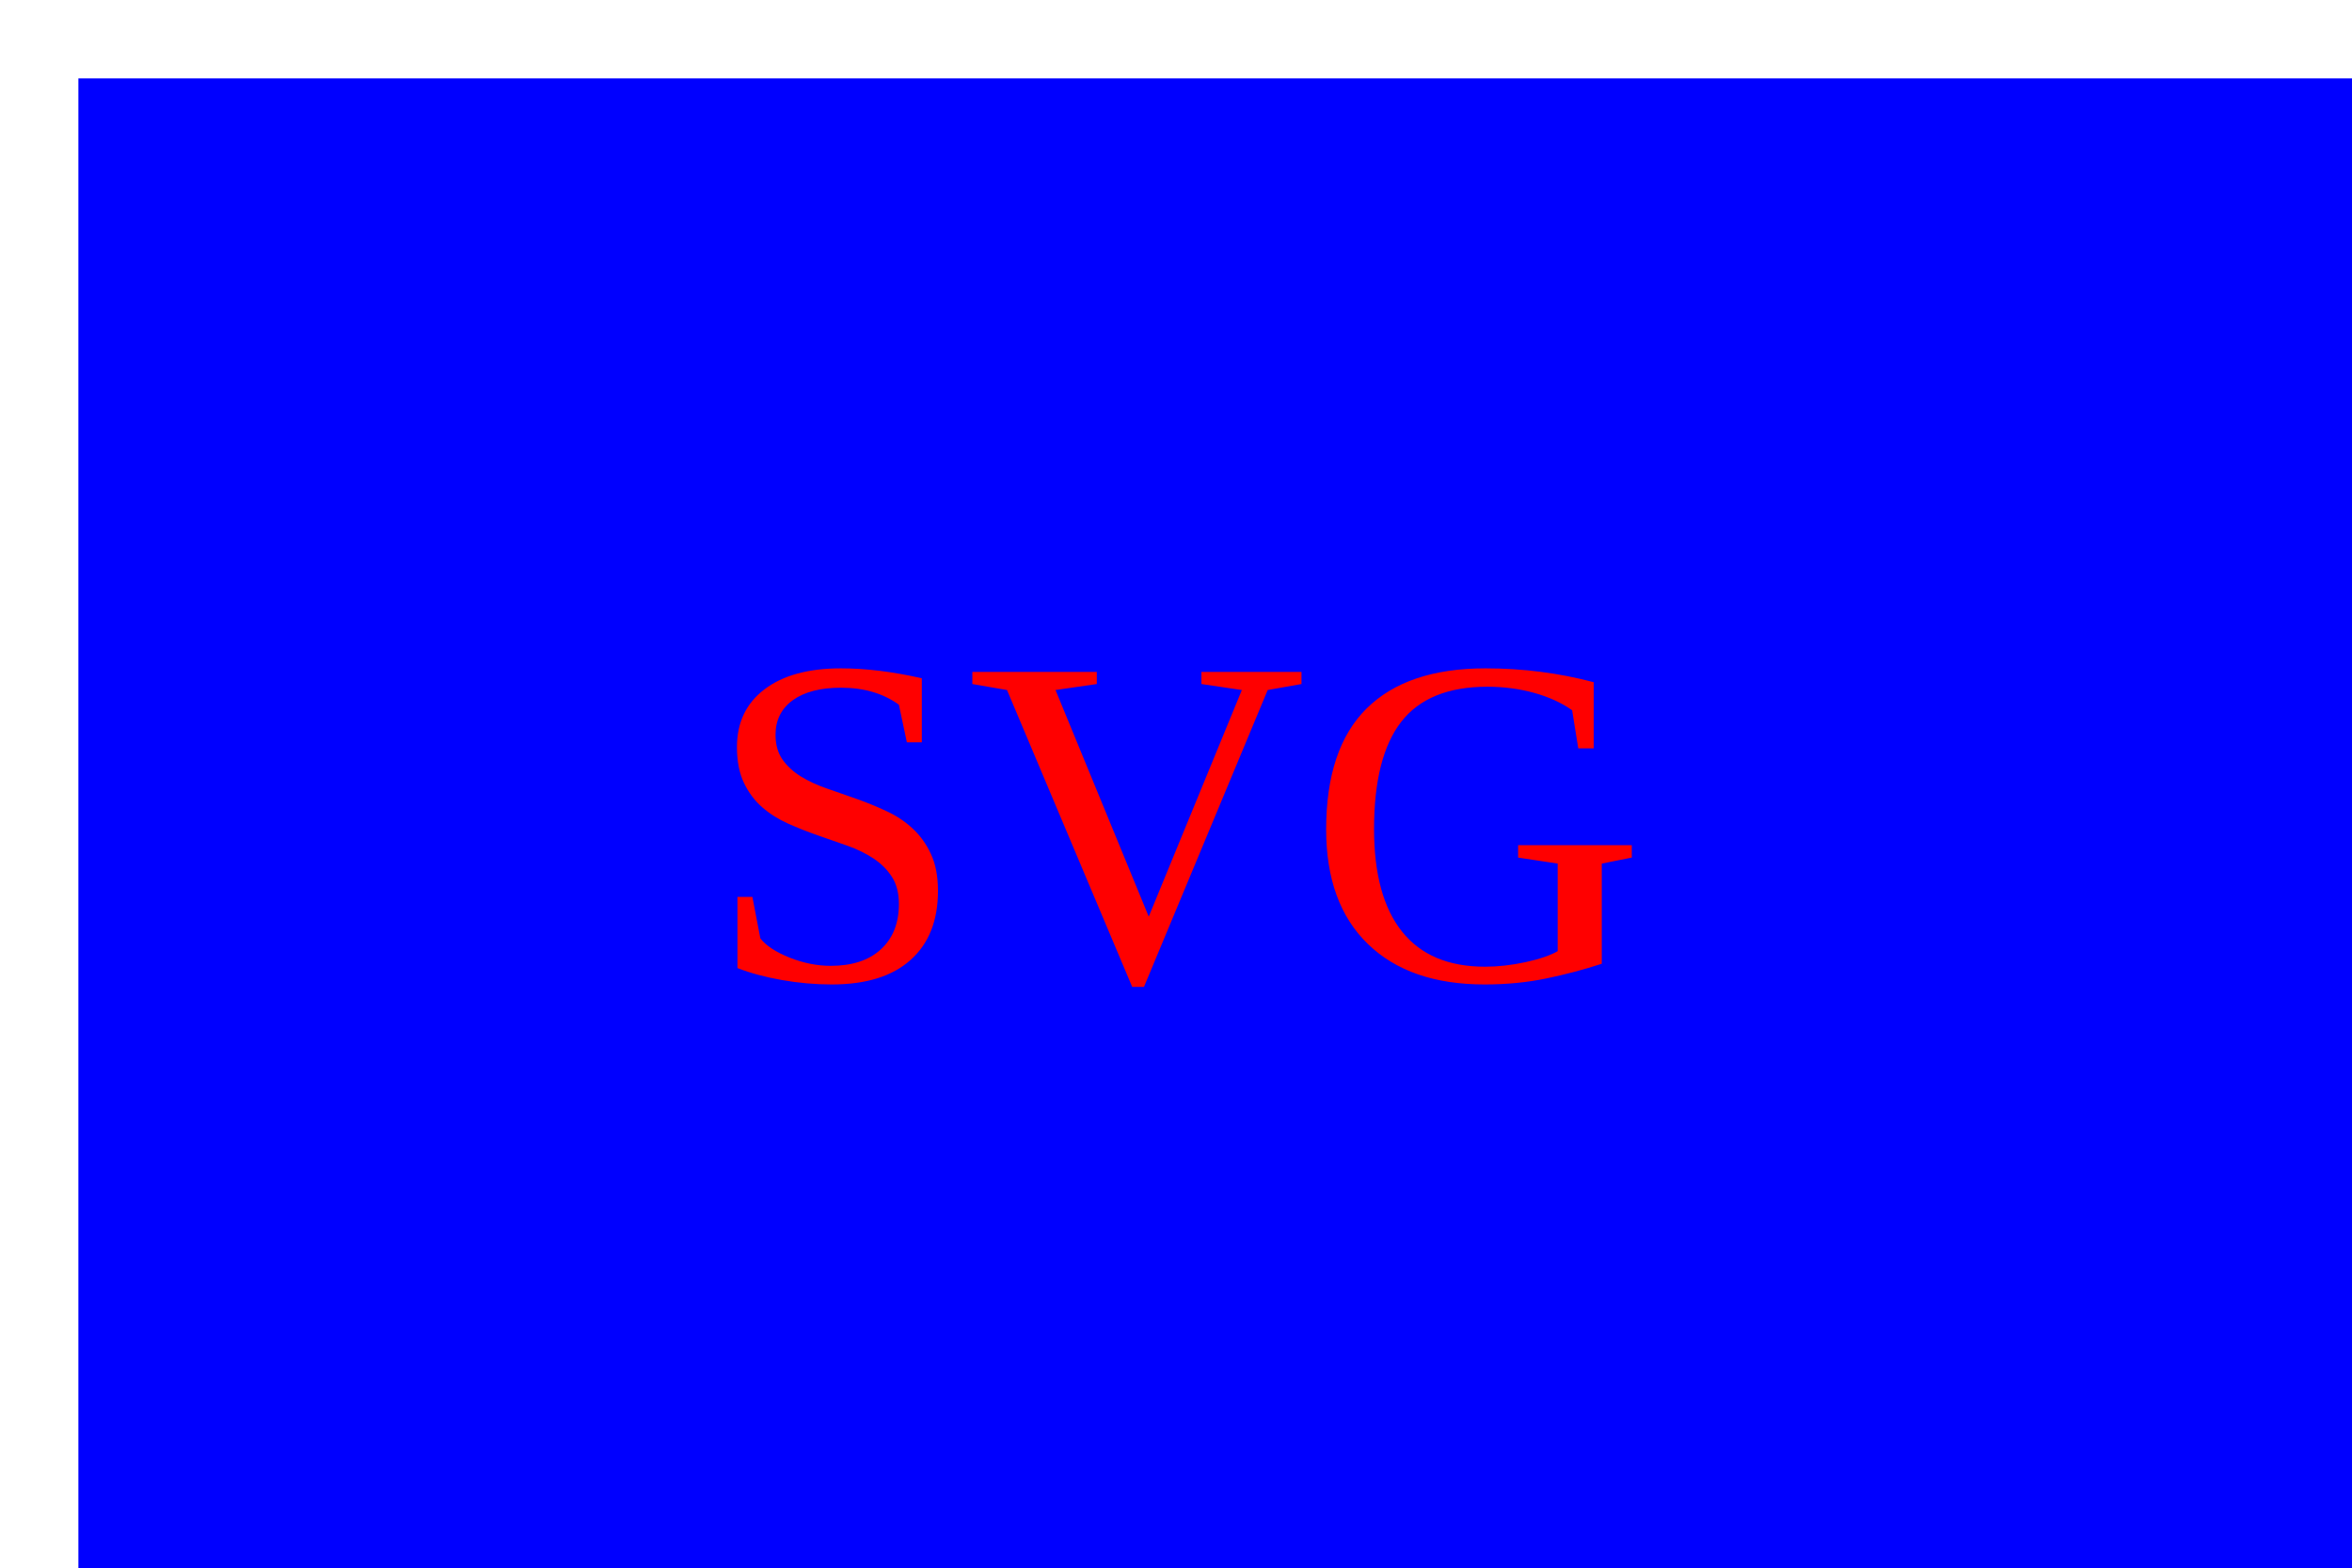
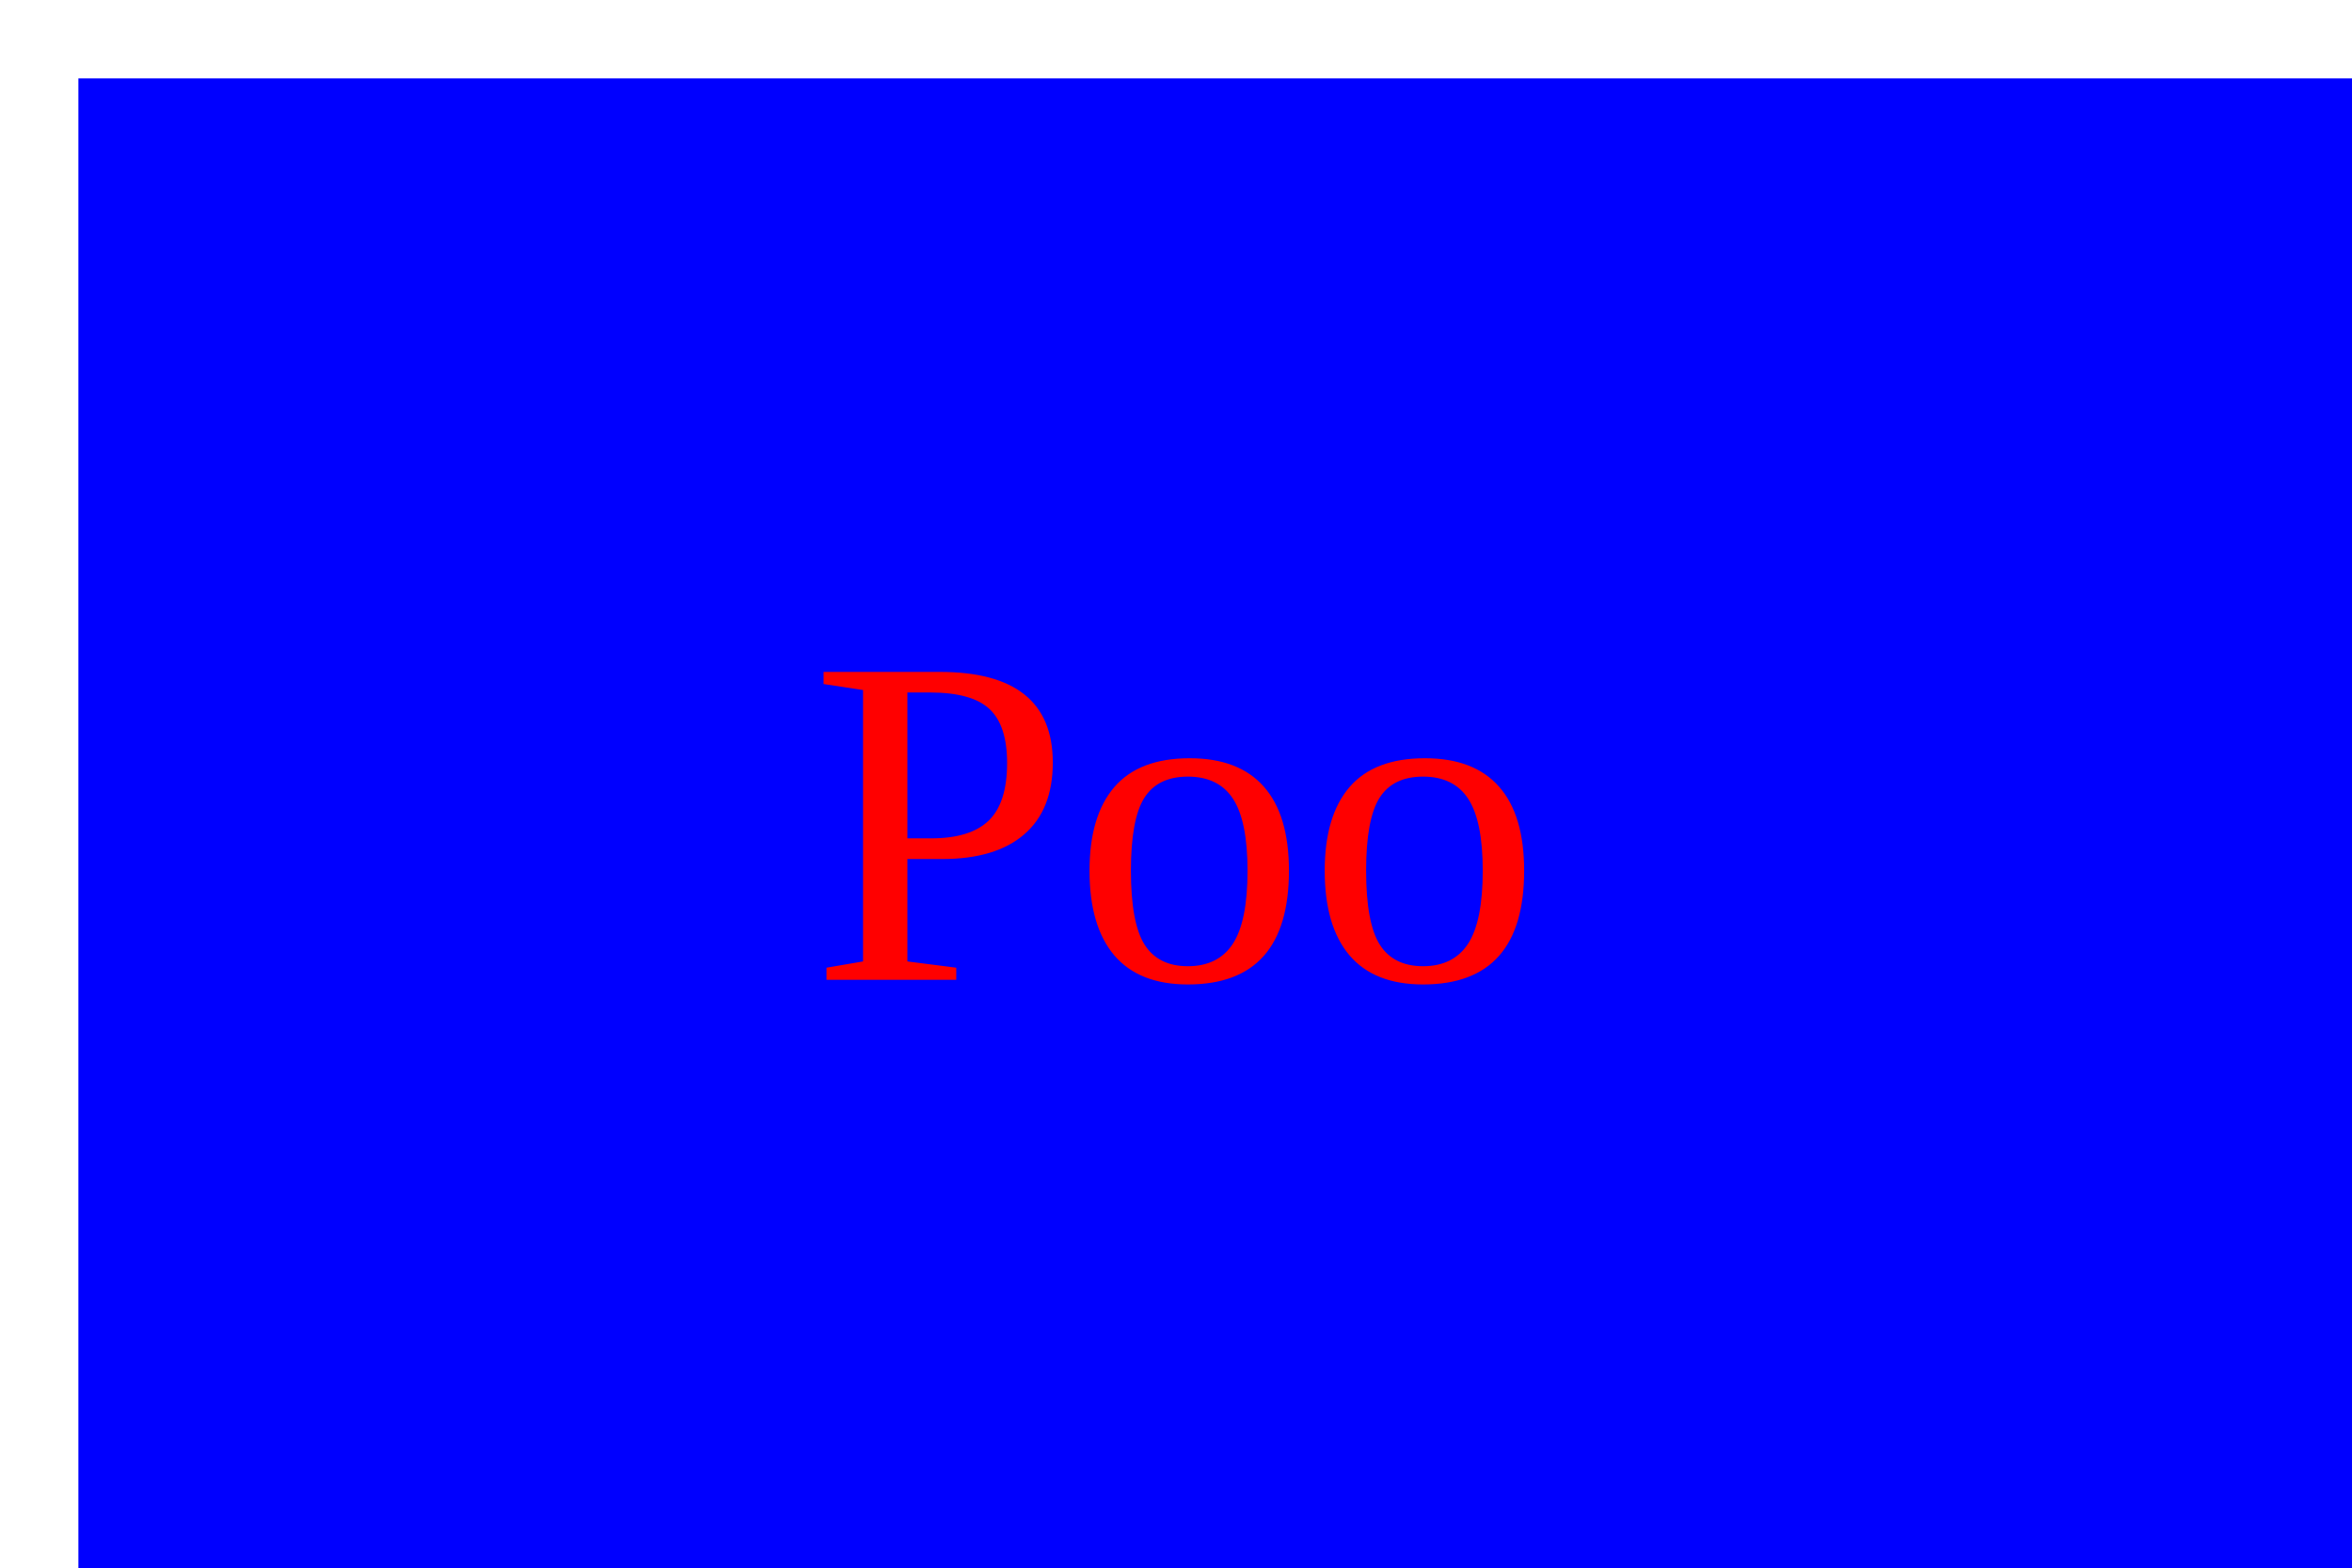
<svg xmlns="http://www.w3.org/2000/svg" version="1.1" width="300" height="200">
  <rect x="10" y="10" width="300" height="200" fill="Blue" stroke-width="5" />
-   <text x="150" y="125" font-size="60" text-anchor="middle" fill="Red">SVG</text>
+   <text x="150" y="125" font-size="60" text-anchor="middle" fill="Red">Poo</text>
</svg>
